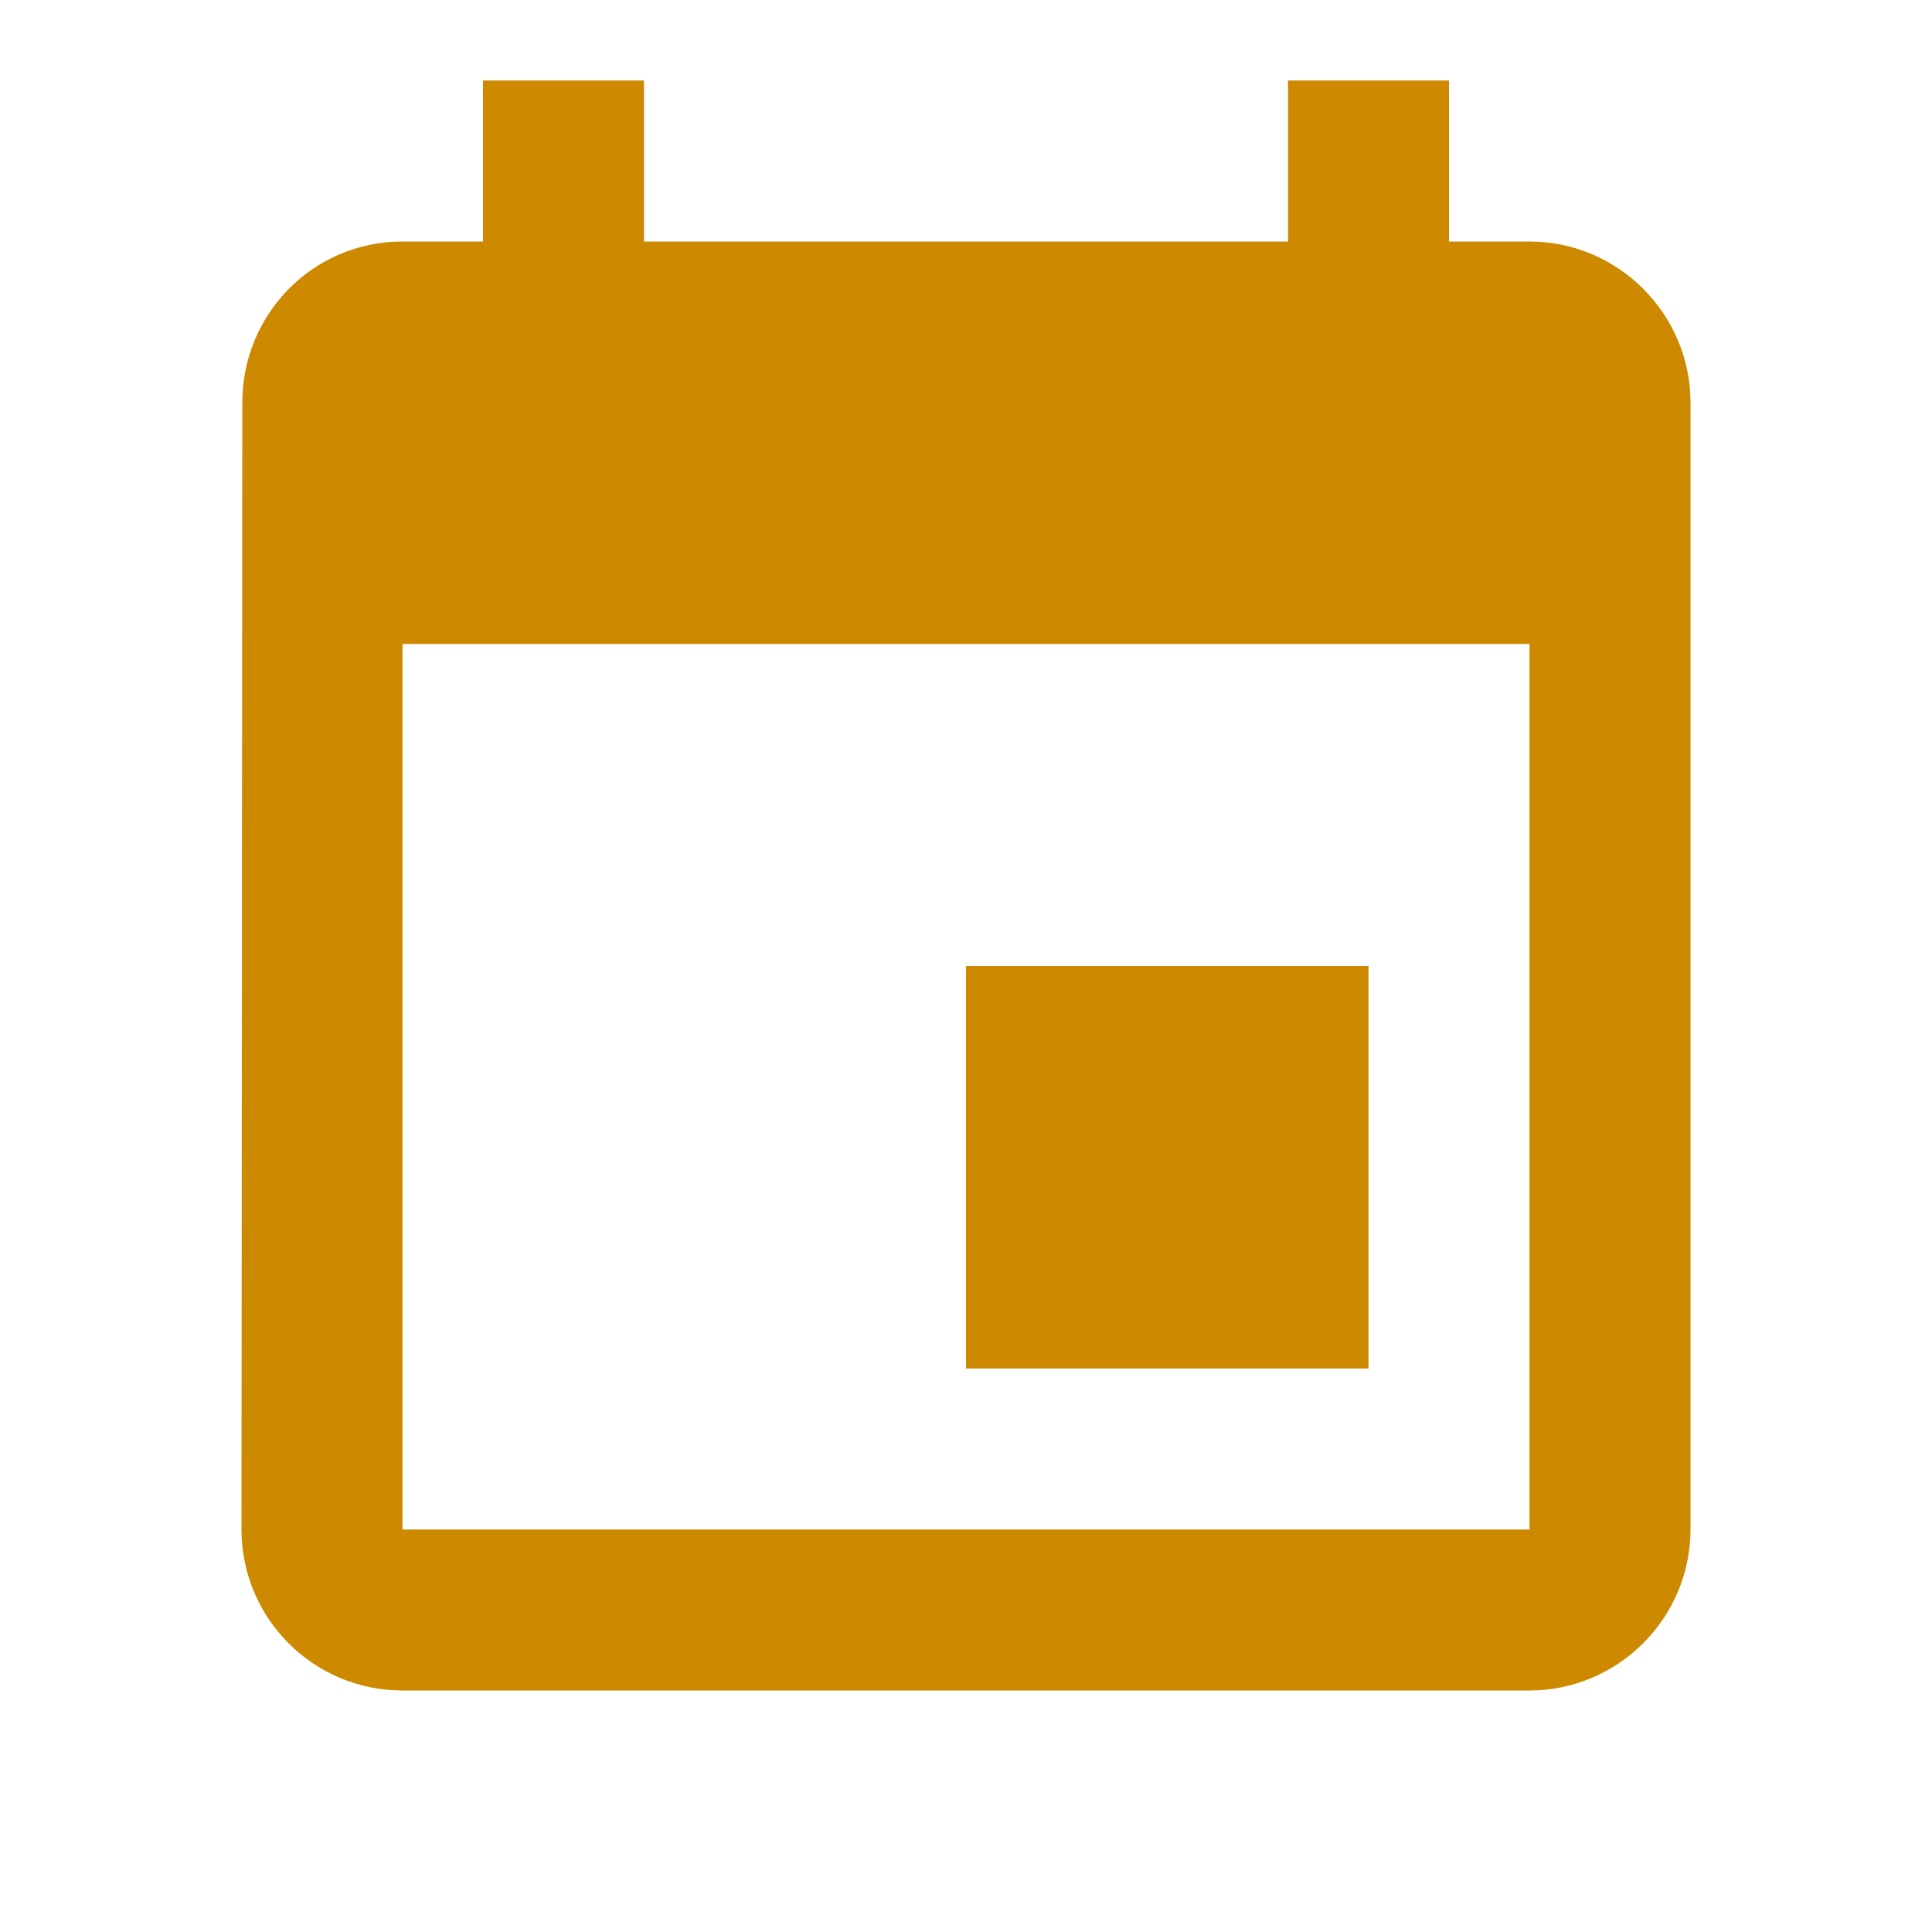
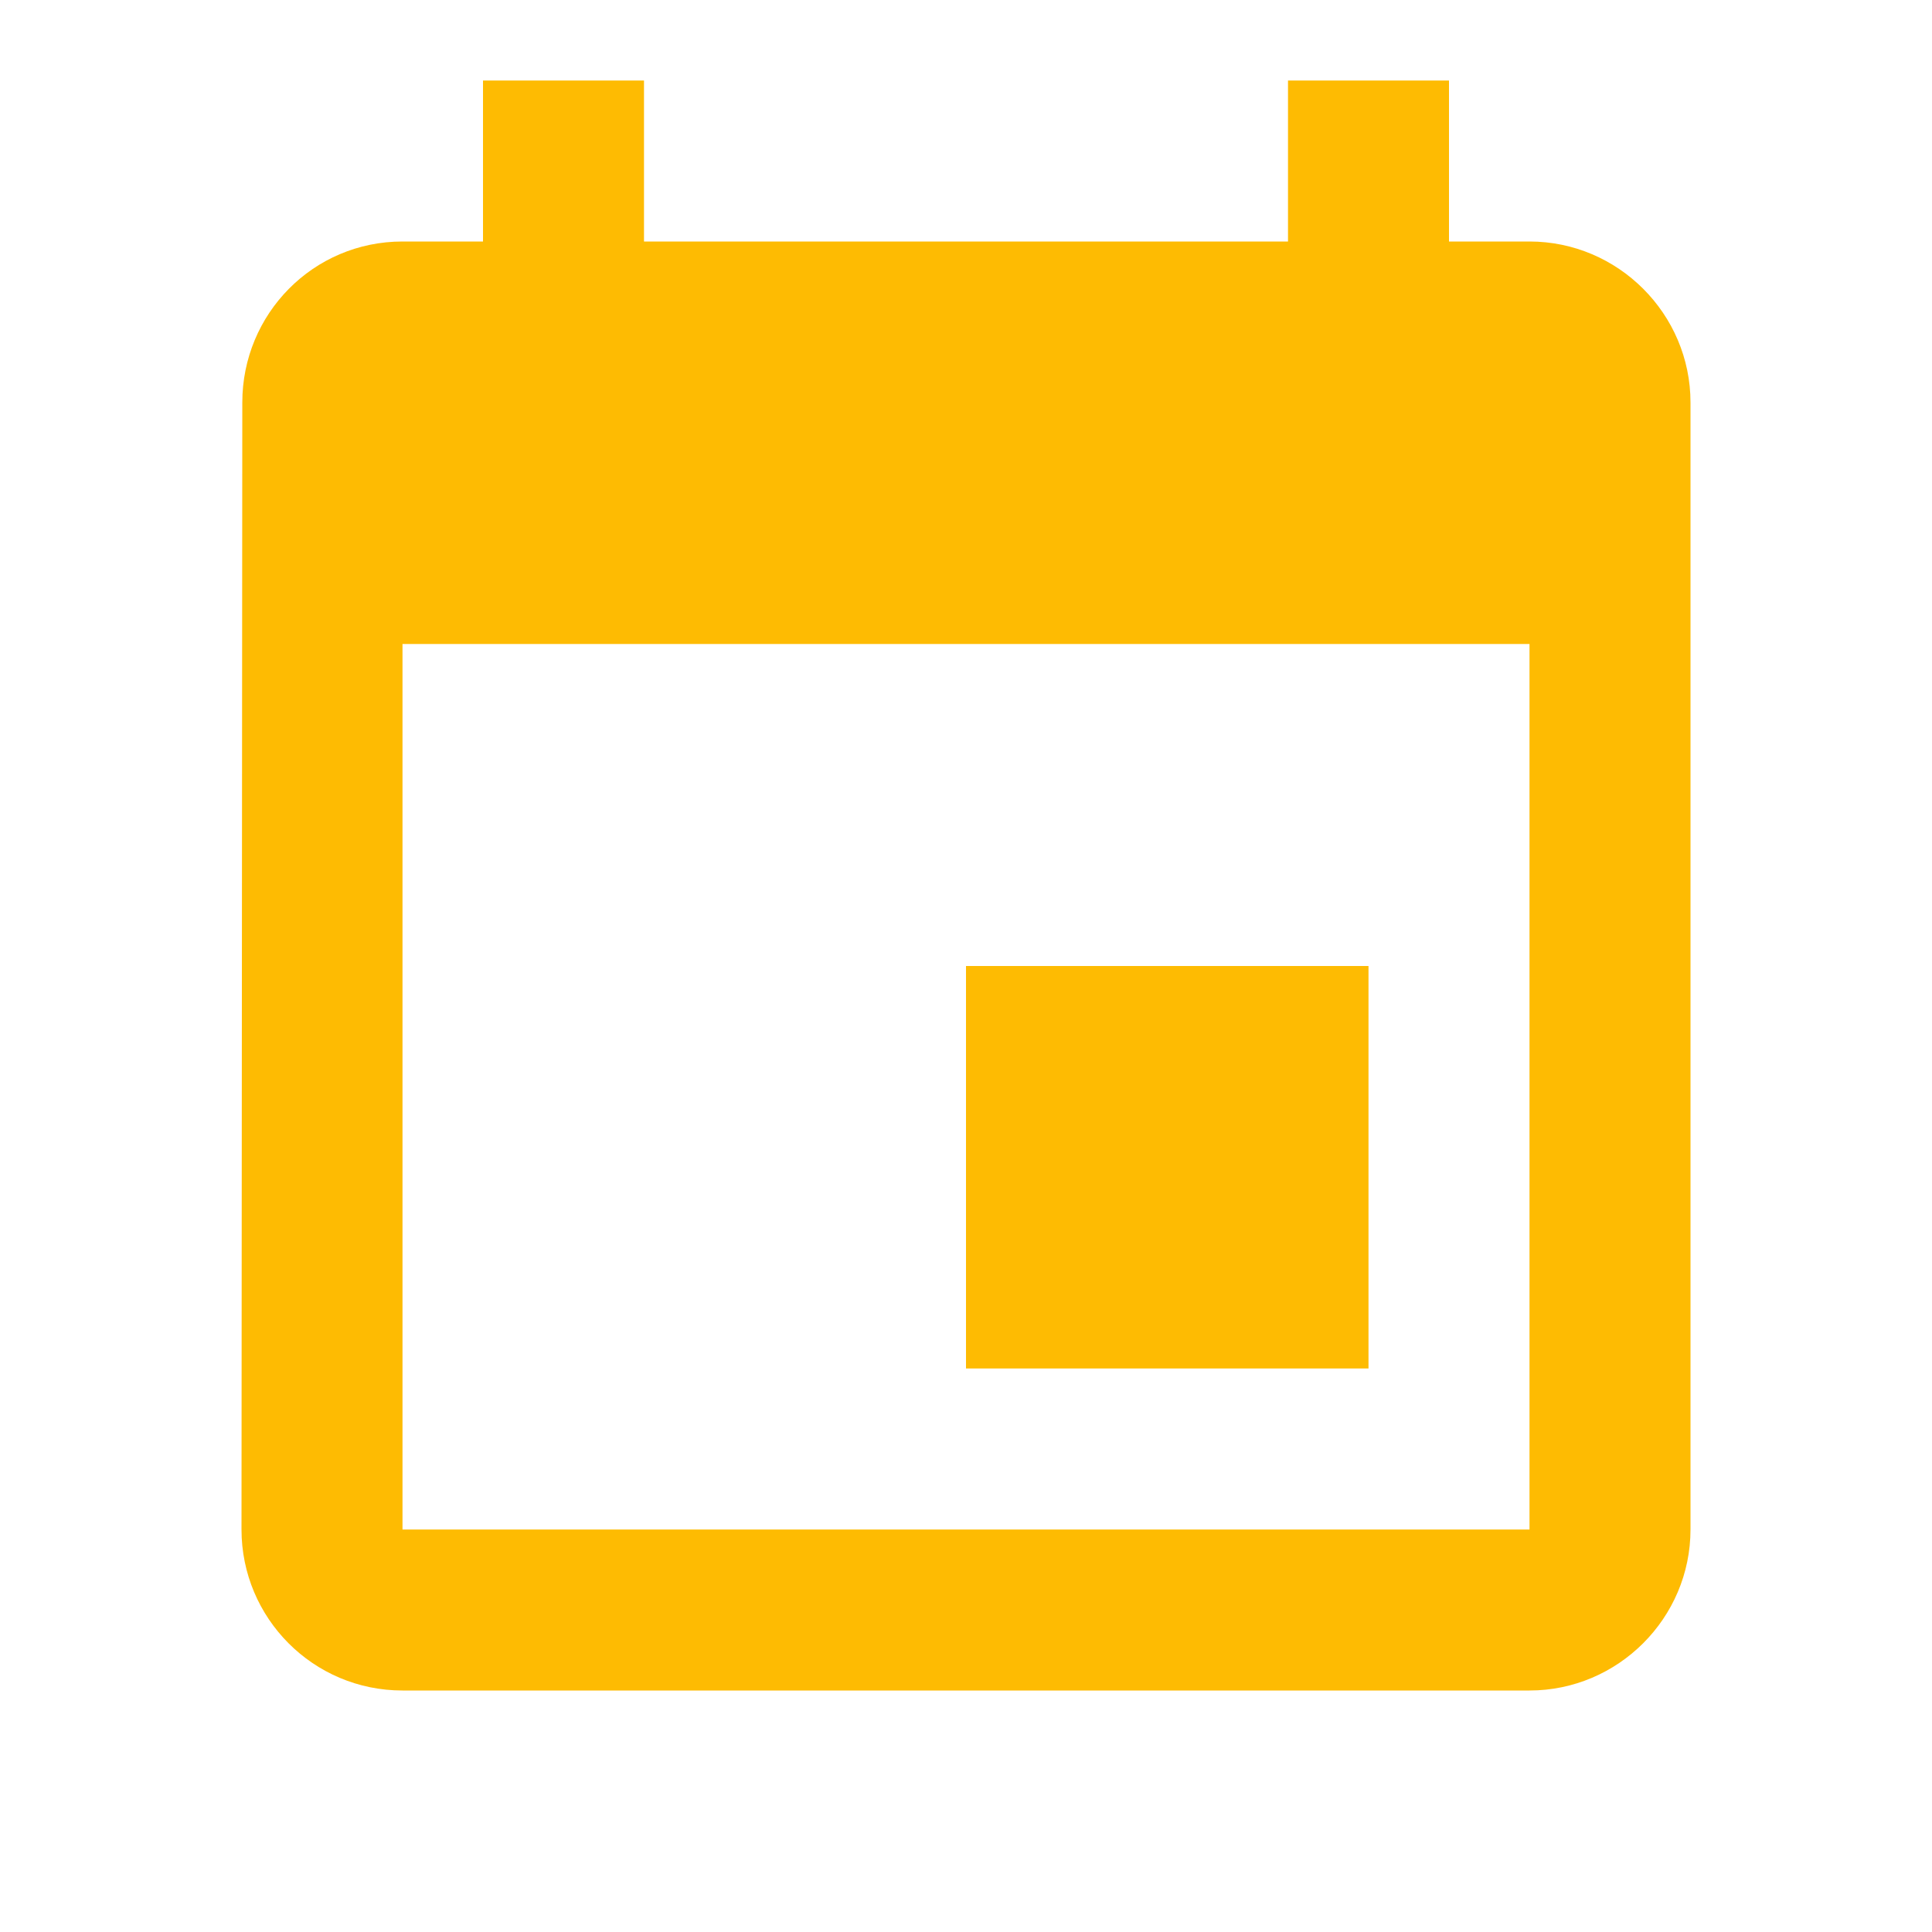
- <svg xmlns="http://www.w3.org/2000/svg" viewBox="0 0 24 24" fill="#cd8900" width="36px" height="36px">
+ <svg xmlns="http://www.w3.org/2000/svg" viewBox="0 0 24 24" fill="#febb02" width="36px" height="36px">
  <path d="M0 0h24v24H0z" fill="none" />
  <path d="M17 12h-5v5h5v-5zM16 1v2H8V1H6v2H5c-1.11 0-1.99.9-1.99 2L3 19c0 1.1.89 2 2 2h14c1.1 0 2-.9 2-2V5c0-1.1-.9-2-2-2h-1V1h-2zm3 18H5V8h14v11z" />
</svg>
